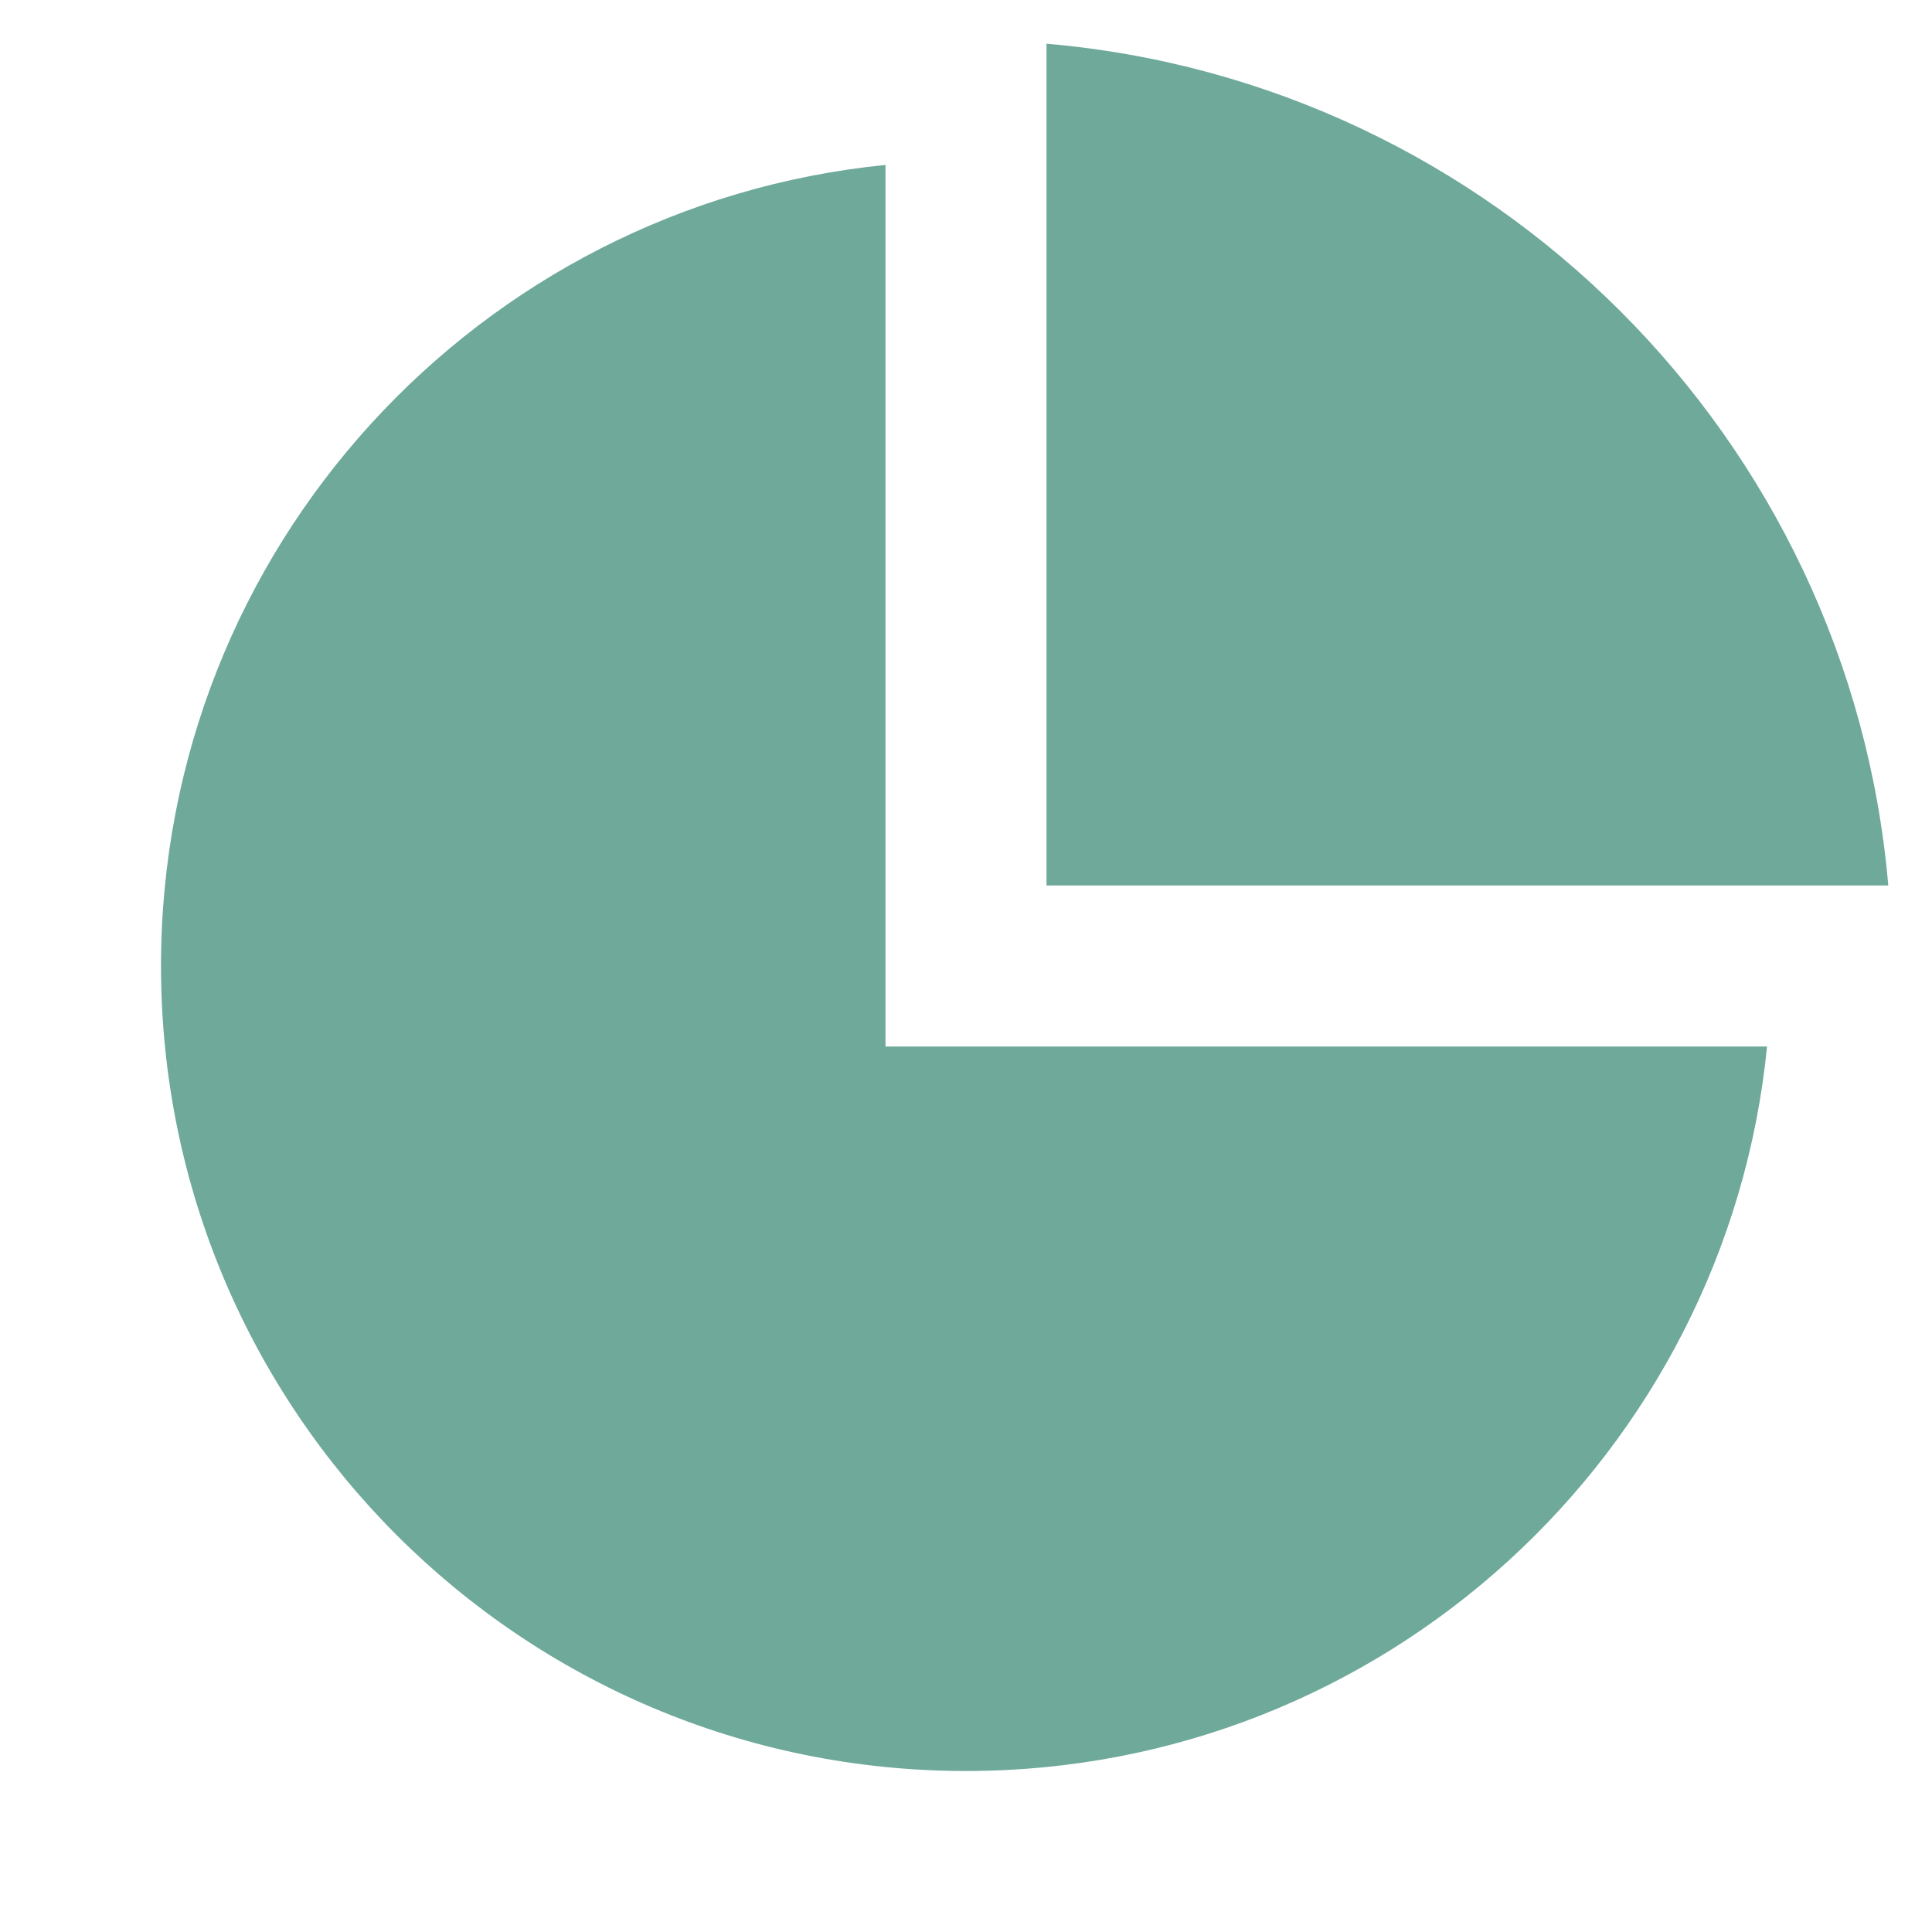
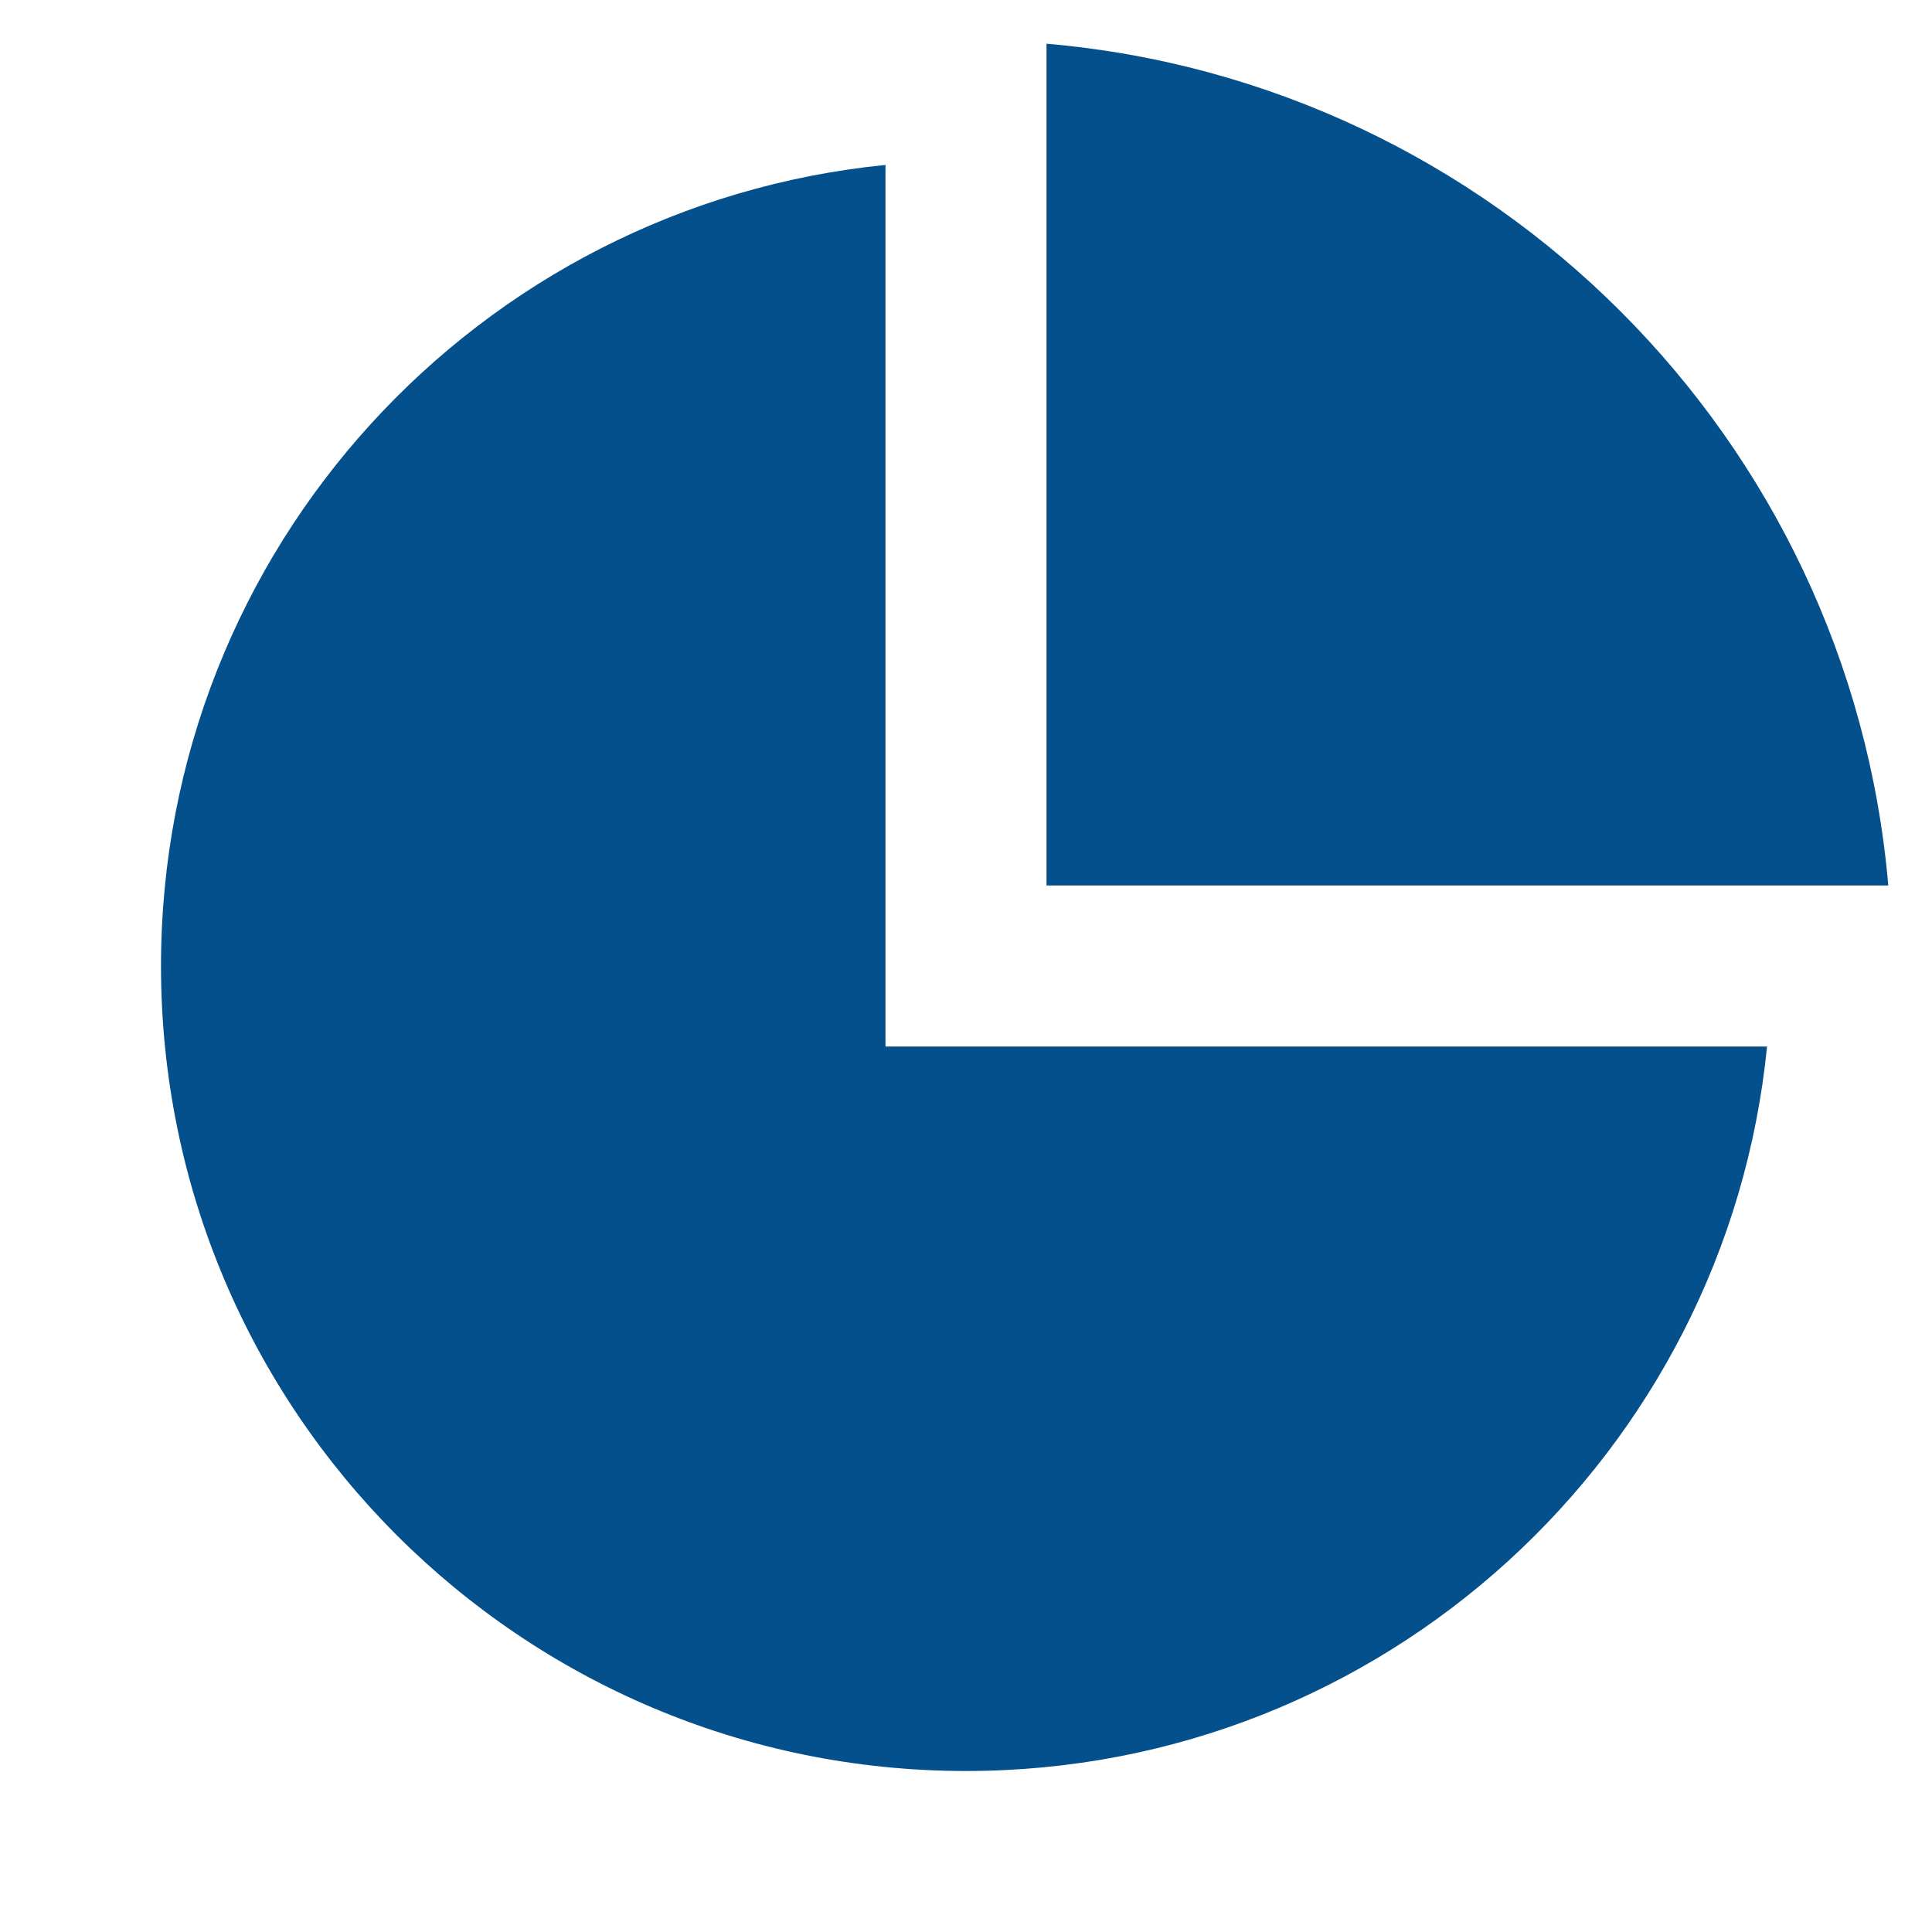
- <svg xmlns="http://www.w3.org/2000/svg" viewBox="0 0 24 24" width="32" height="32" fill="#6EA99A">
+ <svg xmlns="http://www.w3.org/2000/svg" viewBox="0 0 24 24" width="32" height="32" fill="#04508c">
  <path d="M11 2.049V13H21.951C21.449 18.053 17.185 22 12 22C6.477 22 2 17.523 2 12C2 6.815 5.947 2.551 11 2.049ZM13 0.543C18.553 1.021 22.979 5.447 23.457 11H13V0.543Z" />
</svg>
